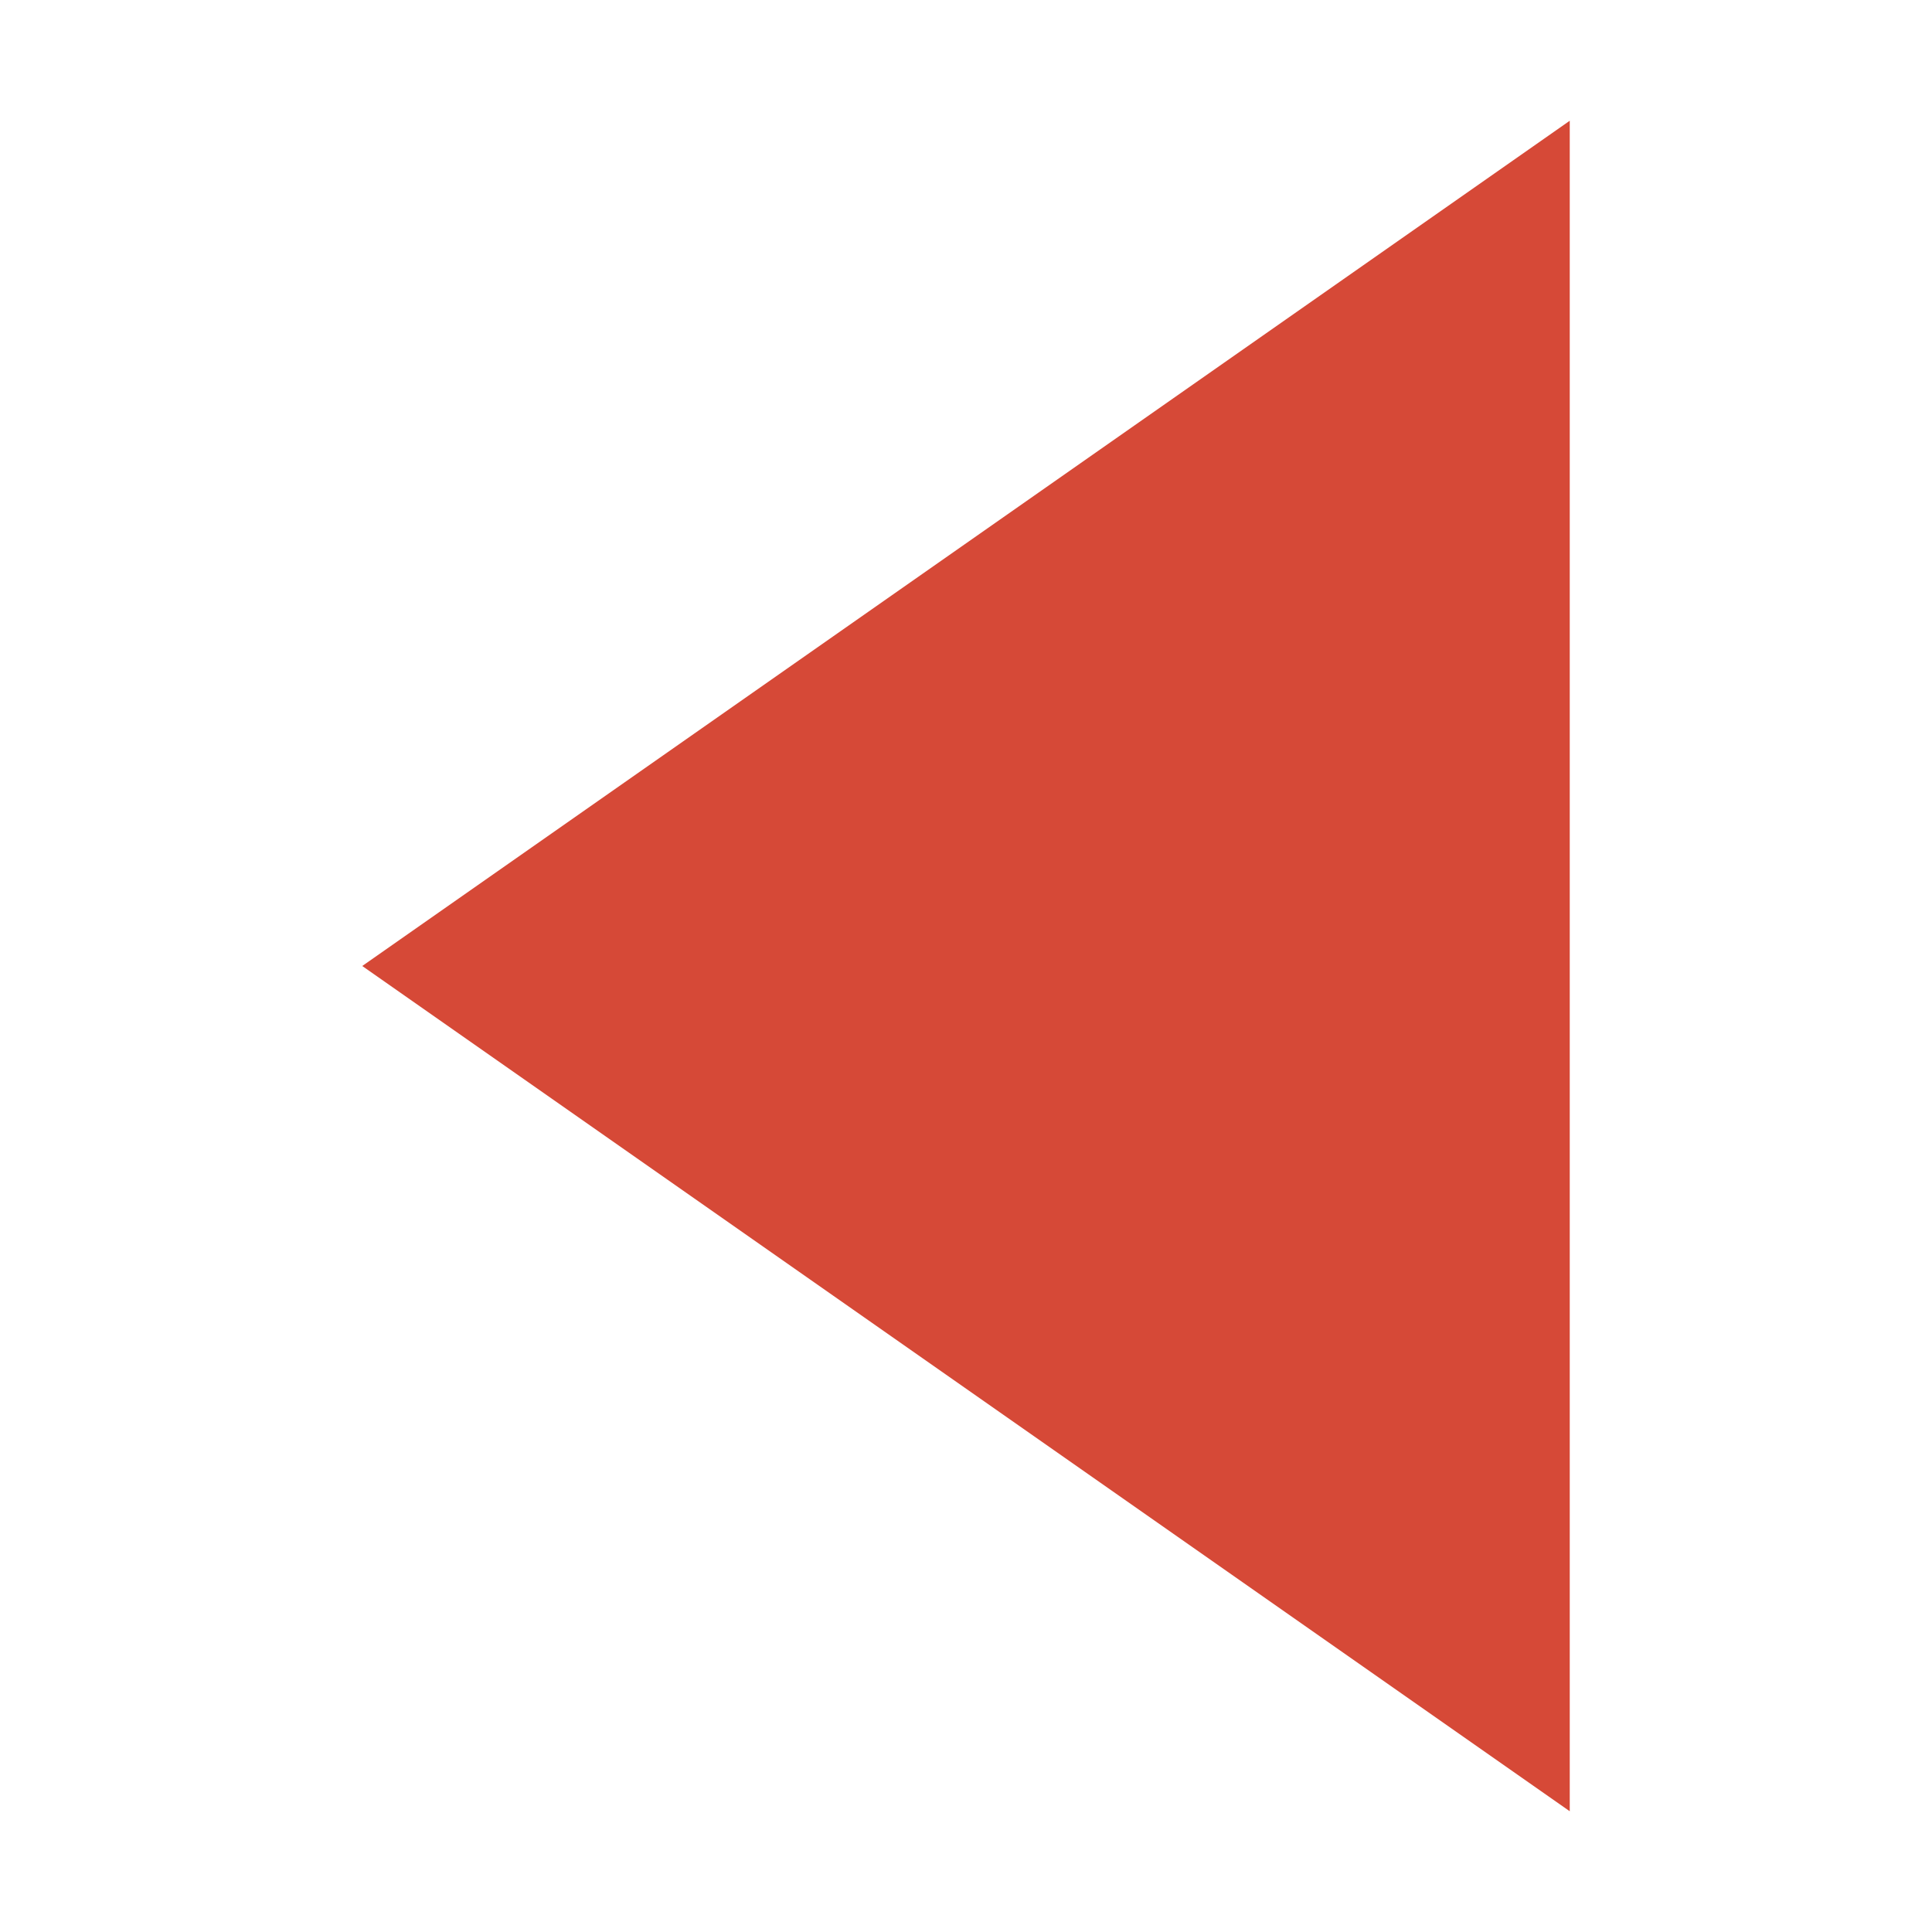
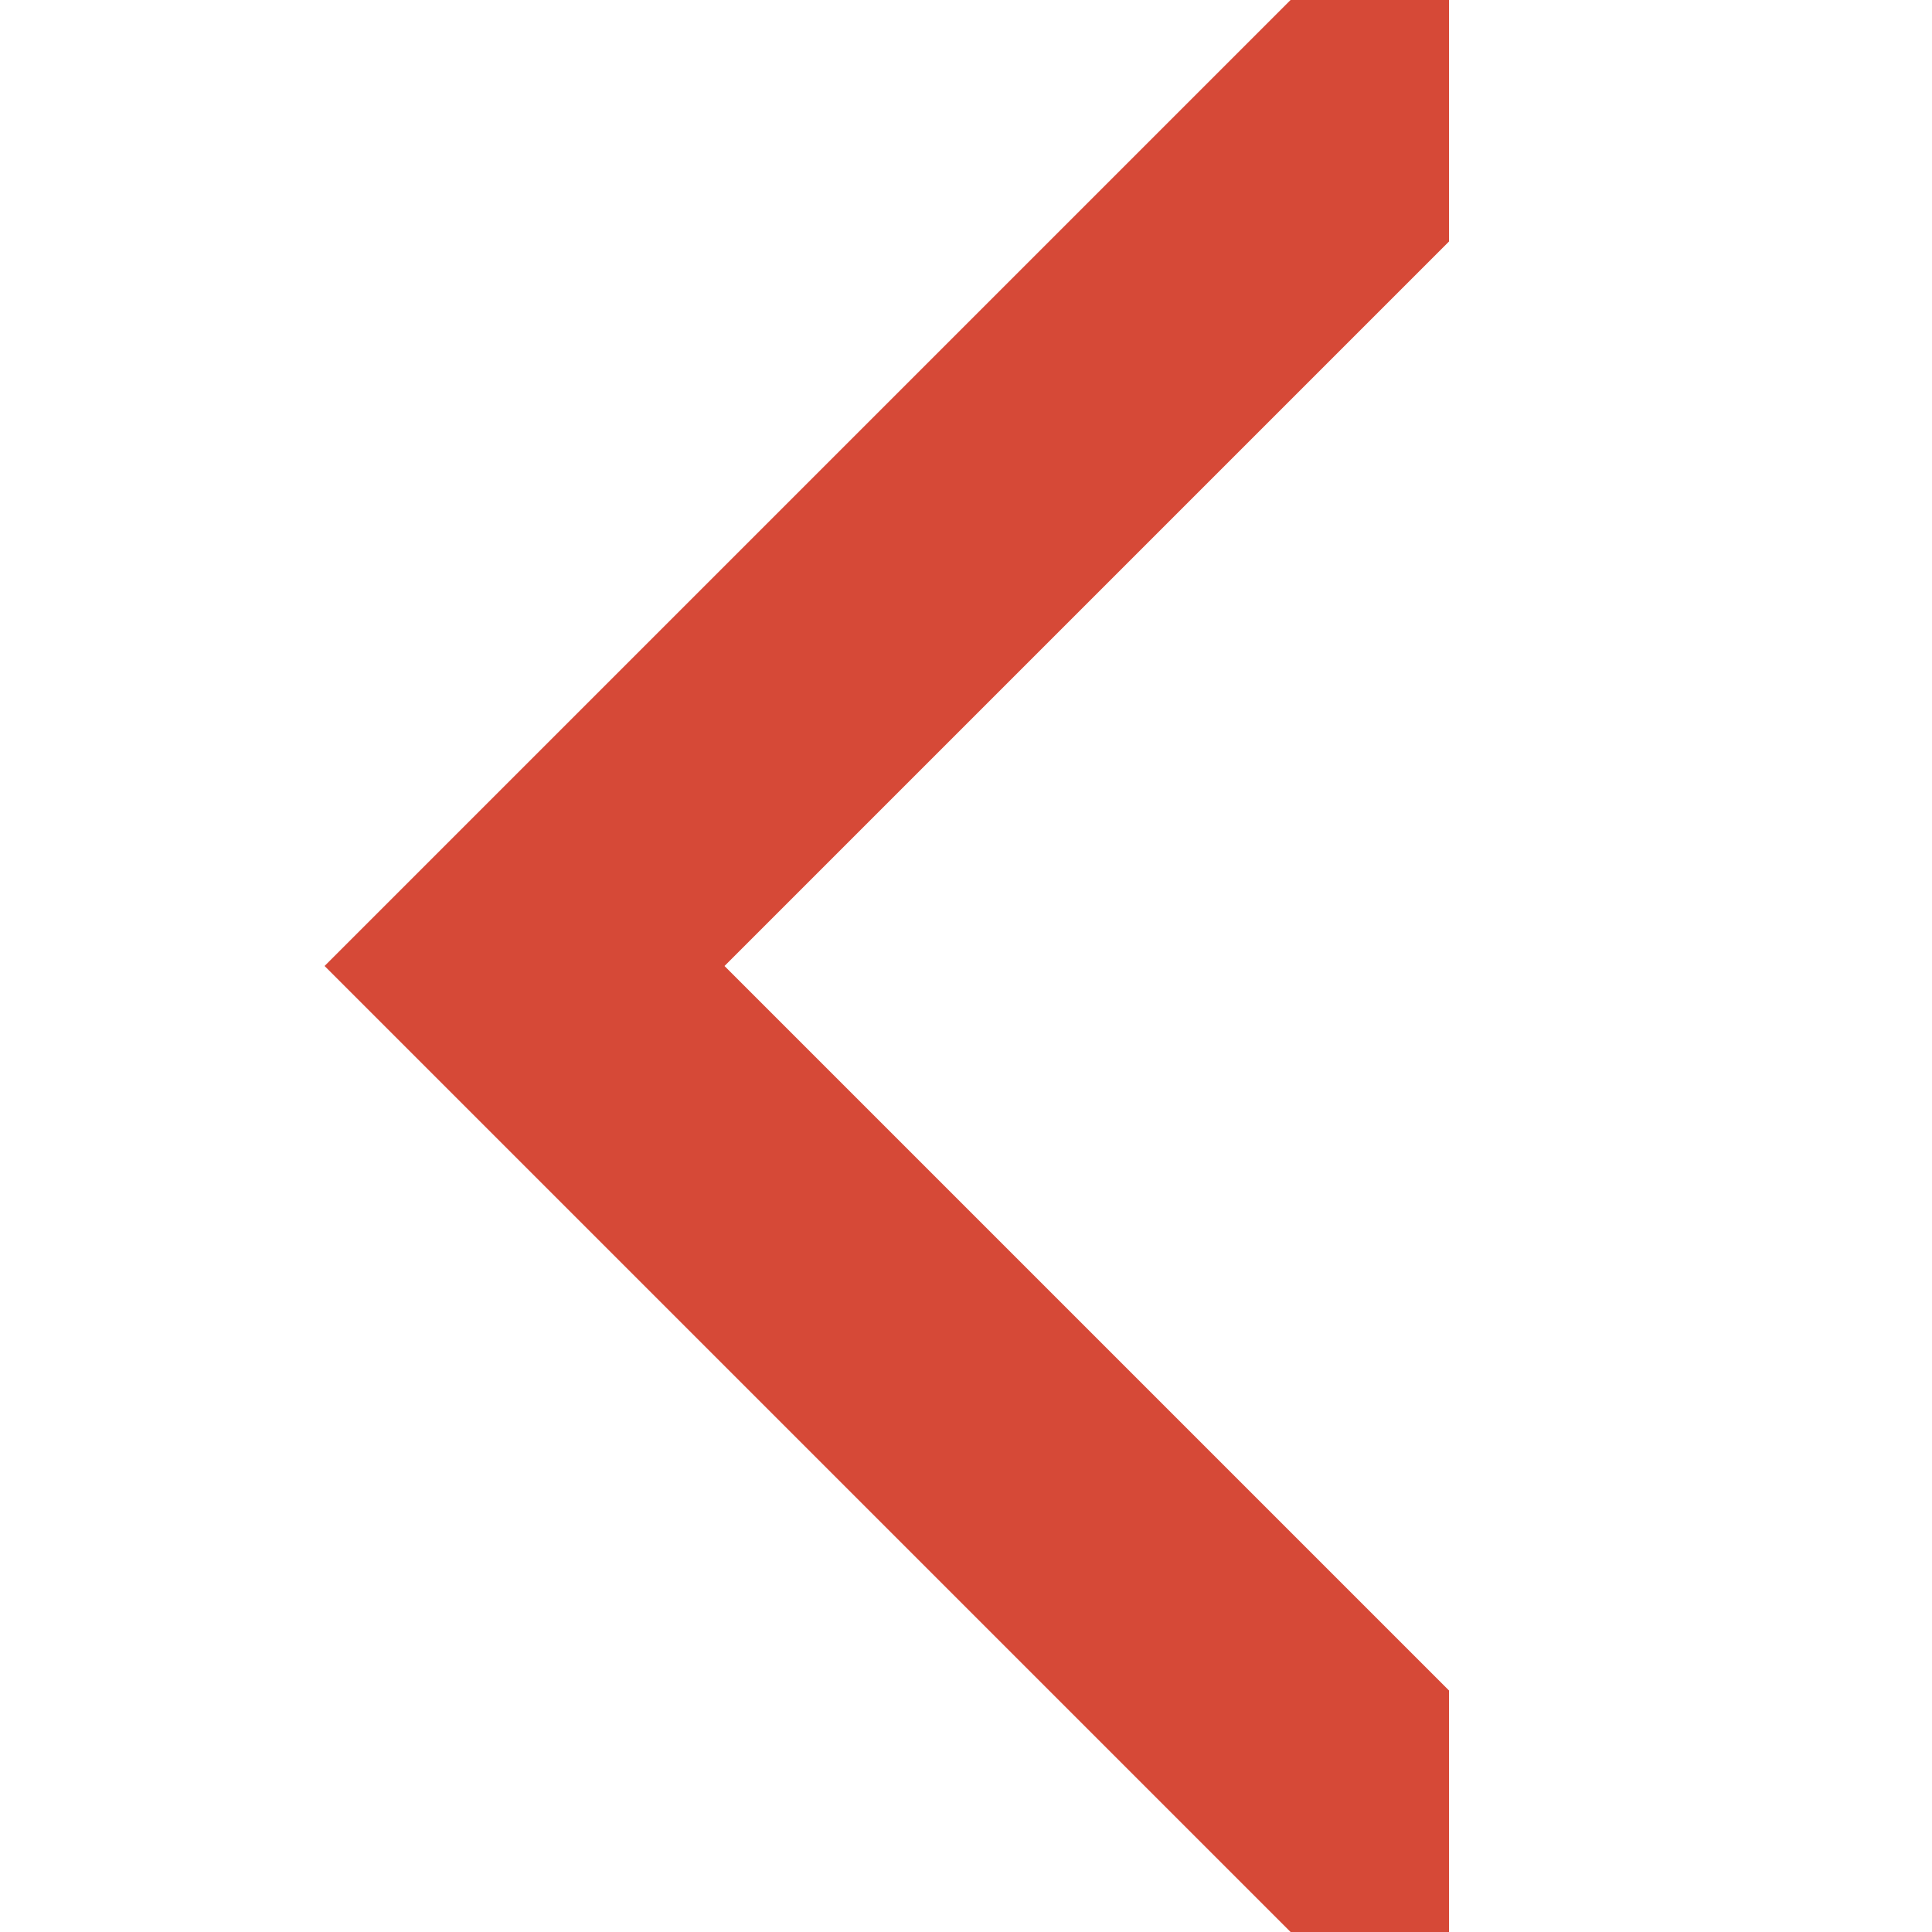
<svg xmlns="http://www.w3.org/2000/svg" width="16" height="16" id="svg2" version="1.1">
-   <defs id="defs4" />
+   <defs id="defs4">
+     <linearGradient x1="16.632" y1="46.054" gradientTransform="matrix(-1,0,0,1,48,0)" x2="16.632" gradientUnits="userSpaceOnUse" y2="1.047" id="linearGradient3674-5">
+       <stop offset="0" style="stop-color:#bb2b12" id="stop3624-2" />
+       <stop offset="1" style="stop-color:#cd7233" id="stop3626-3" />
+     </linearGradient>
+     <linearGradient x1="22.182" y1="14.5" gradientTransform="matrix(1.1301,0,0,1.1161,-1.5374,-3.1095)" x2="22.182" gradientUnits="userSpaceOnUse" y2="44.051" id="linearGradient2891-5">
+       <stop offset="0" style="stop-color:#f0c178" id="stop3618-2" />
+       <stop offset=".5" style="stop-color:#e18941" id="stop3270-7" />
+       <stop offset="1" style="stop-color:#ec4f18" id="stop3620-5" />
+     </linearGradient>
+     <radialGradient r="8.062" gradientTransform="matrix(-2.9695,0,0,0.81662,57.436,25.375)" cx="11.25" cy="19.031" gradientUnits="userSpaceOnUse" id="radialGradient3708">
+       <stop offset="0" style="stop-color:#0d0d0d" id="stop2487" />
+       <stop offset="1" style="stop-color:#0d0d0d;stop-opacity:0" id="stop2489" />
+     </radialGradient>
+     <linearGradient x1="16.632" y1="46.054" gradientTransform="matrix(-1,0,0,1,48,0)" x2="16.632" gradientUnits="userSpaceOnUse" y2="1.047" id="linearGradient3674">
+       <stop offset="0" style="stop-color:#bb2b12" id="stop3624" />
+       <stop offset="1" style="stop-color:#cd7233" id="stop3626" />
+     </linearGradient>
+     <linearGradient x1="22.182" y1="14.5" gradientTransform="matrix(1.1301,0,0,1.1161,-1.5374,-3.1095)" x2="22.182" gradientUnits="userSpaceOnUse" y2="44.051" id="linearGradient2891">
+       <stop offset="0" style="stop-color:#f0c178" id="stop3618" />
+       <stop offset=".5" style="stop-color:#e18941" id="stop3270" />
+       <stop offset="1" style="stop-color:#ec4f18" id="stop3620" />
+     </linearGradient>
+     <linearGradient x1="28.622" y1="10.042" gradientTransform="matrix(-1.3107,0,0,1.2884,56.854,-9.8895)" x2="28.622" gradientUnits="userSpaceOnUse" y2="41.87" id="linearGradient2888">
+       <stop offset="0" style="stop-color:#fff" id="stop4224" />
+       <stop offset="1" style="stop-color:#fff;stop-opacity:0" id="stop4226" />
+     </linearGradient>
+   </defs>
  <g id="layer1" transform="translate(0,-1036.362)">
-     <path style="fill:#d64937;fill-opacity:1;stroke:none;display:inline" d="m 13,1051.362 0,-14 -10,7 z" id="path18028" />
+     <path id="path3003" d="m 12,1036.362 -1.312,0 -8,8 8,8 1.312,0 0,-2 -6,-6 6,-6 z" style="fill:#d64937;fill-opacity:1;stroke:none" />
  </g>
</svg>
